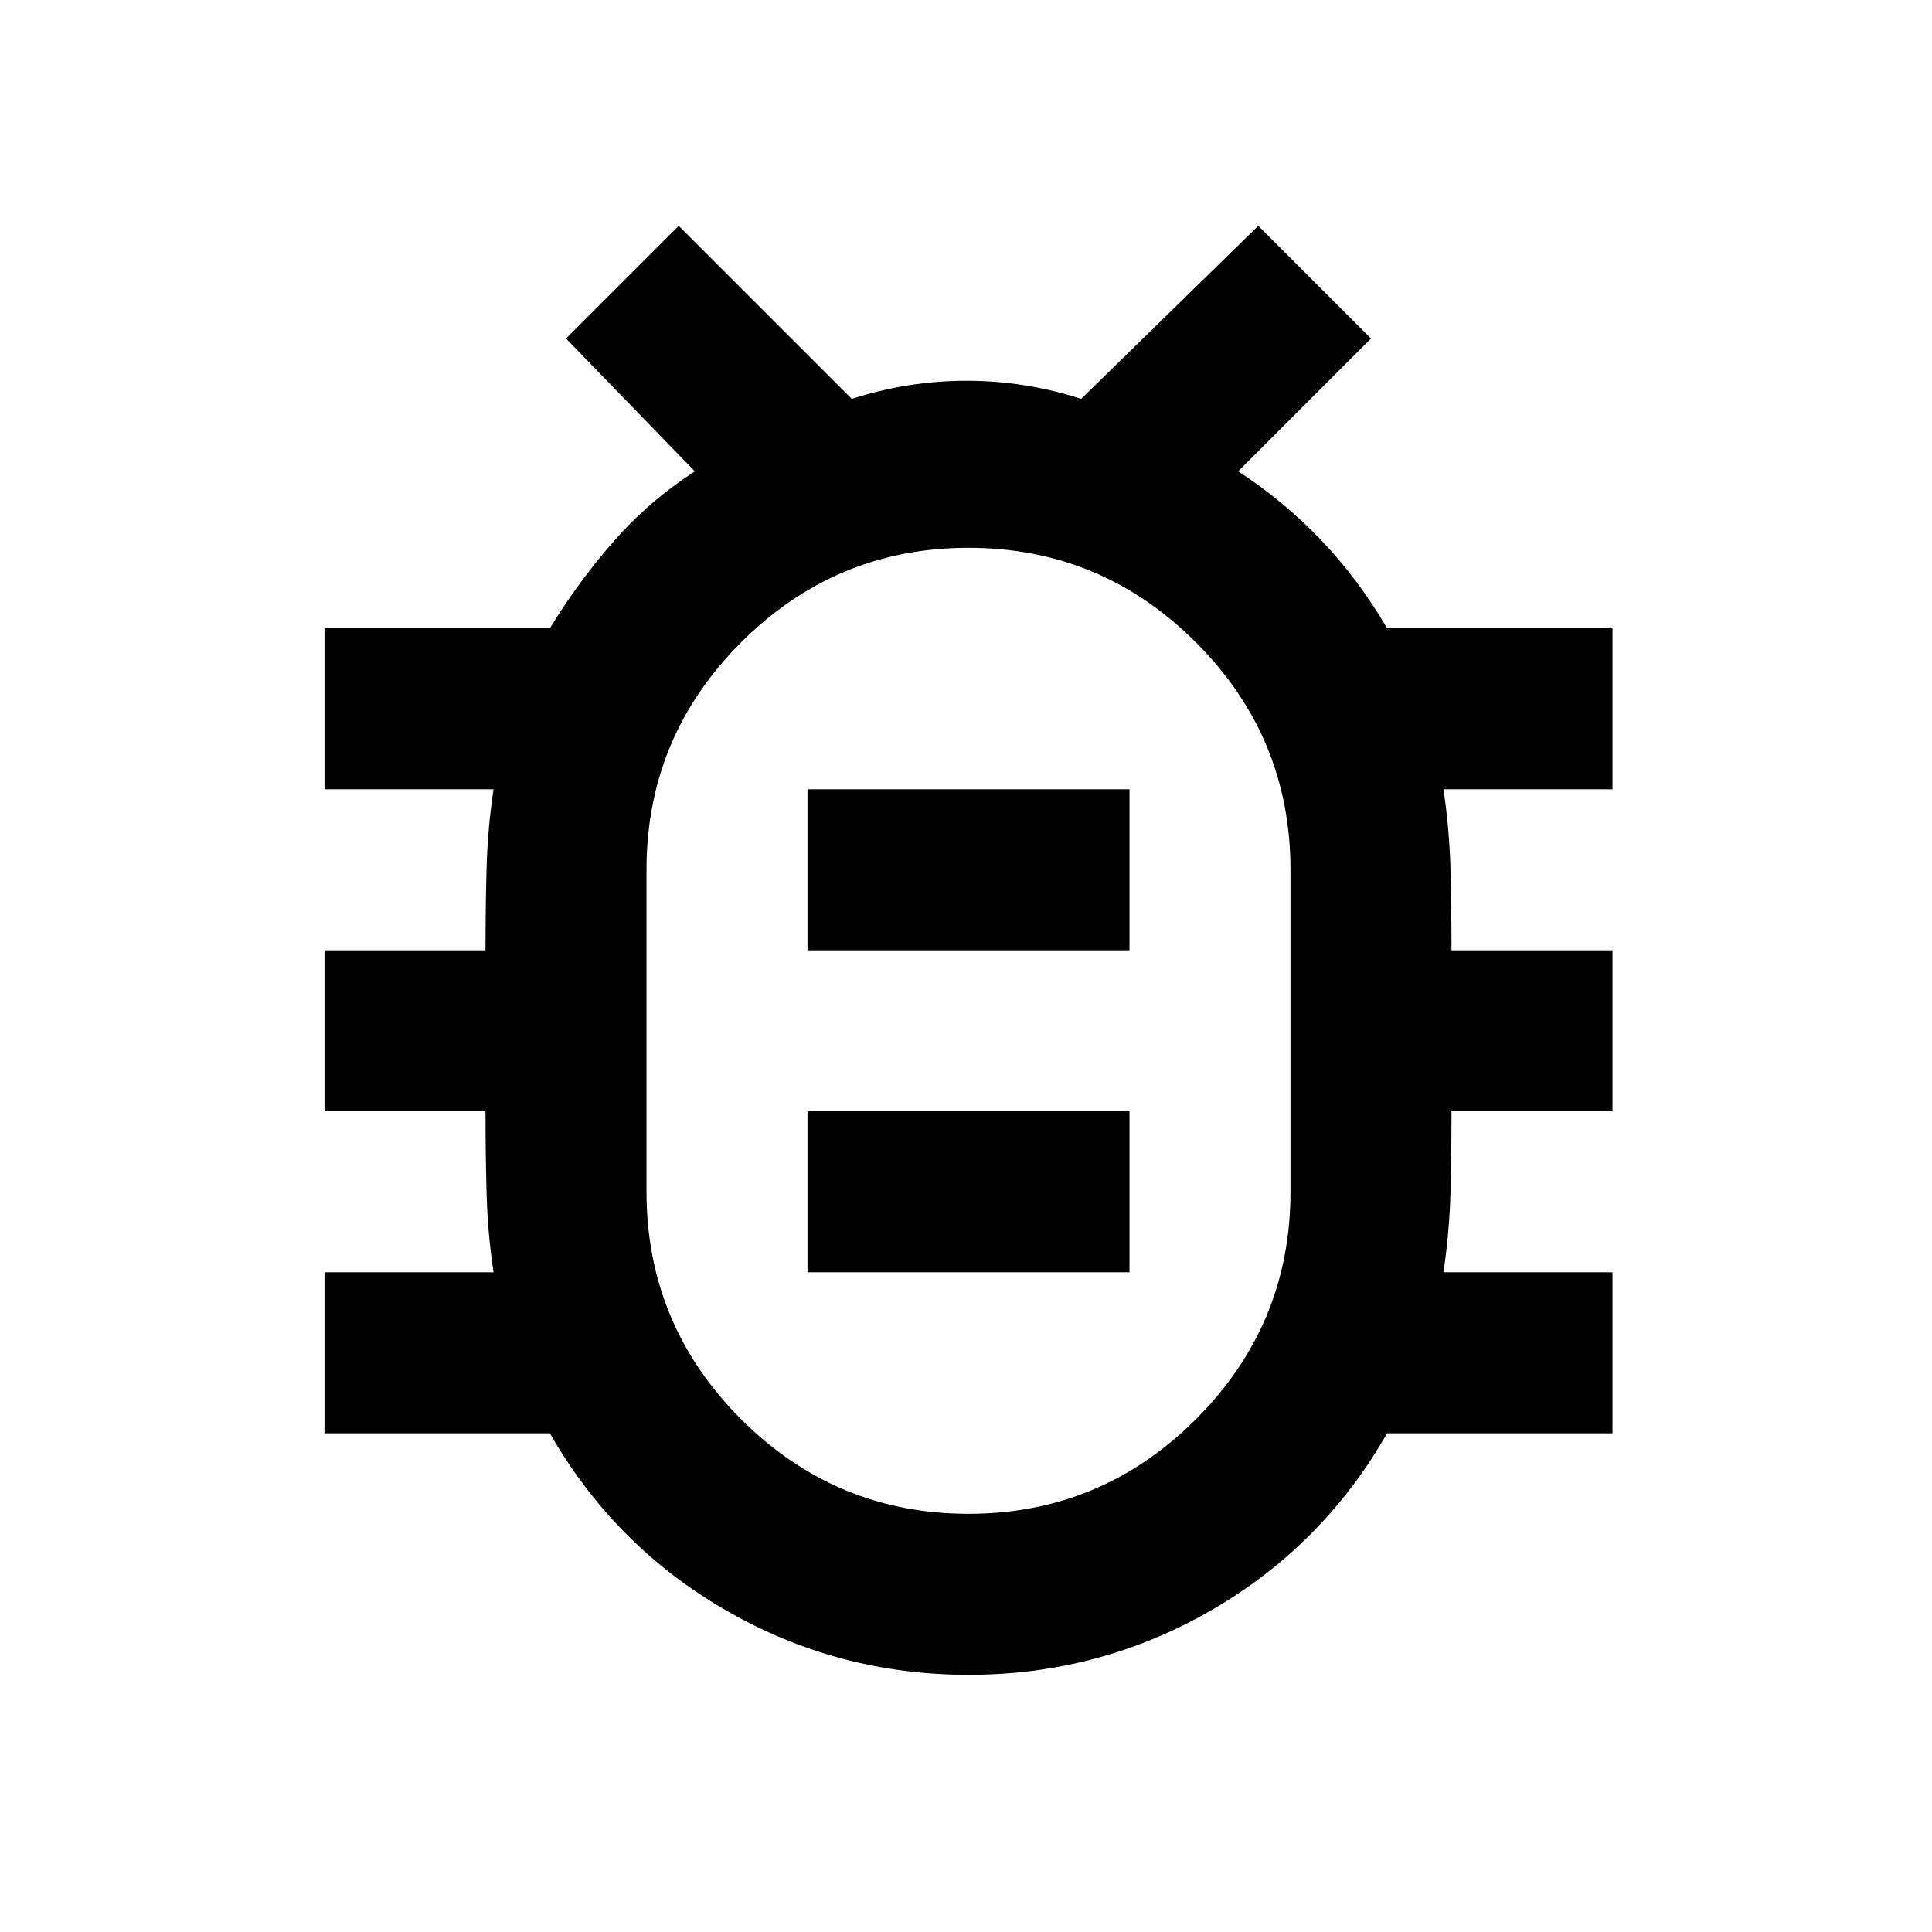
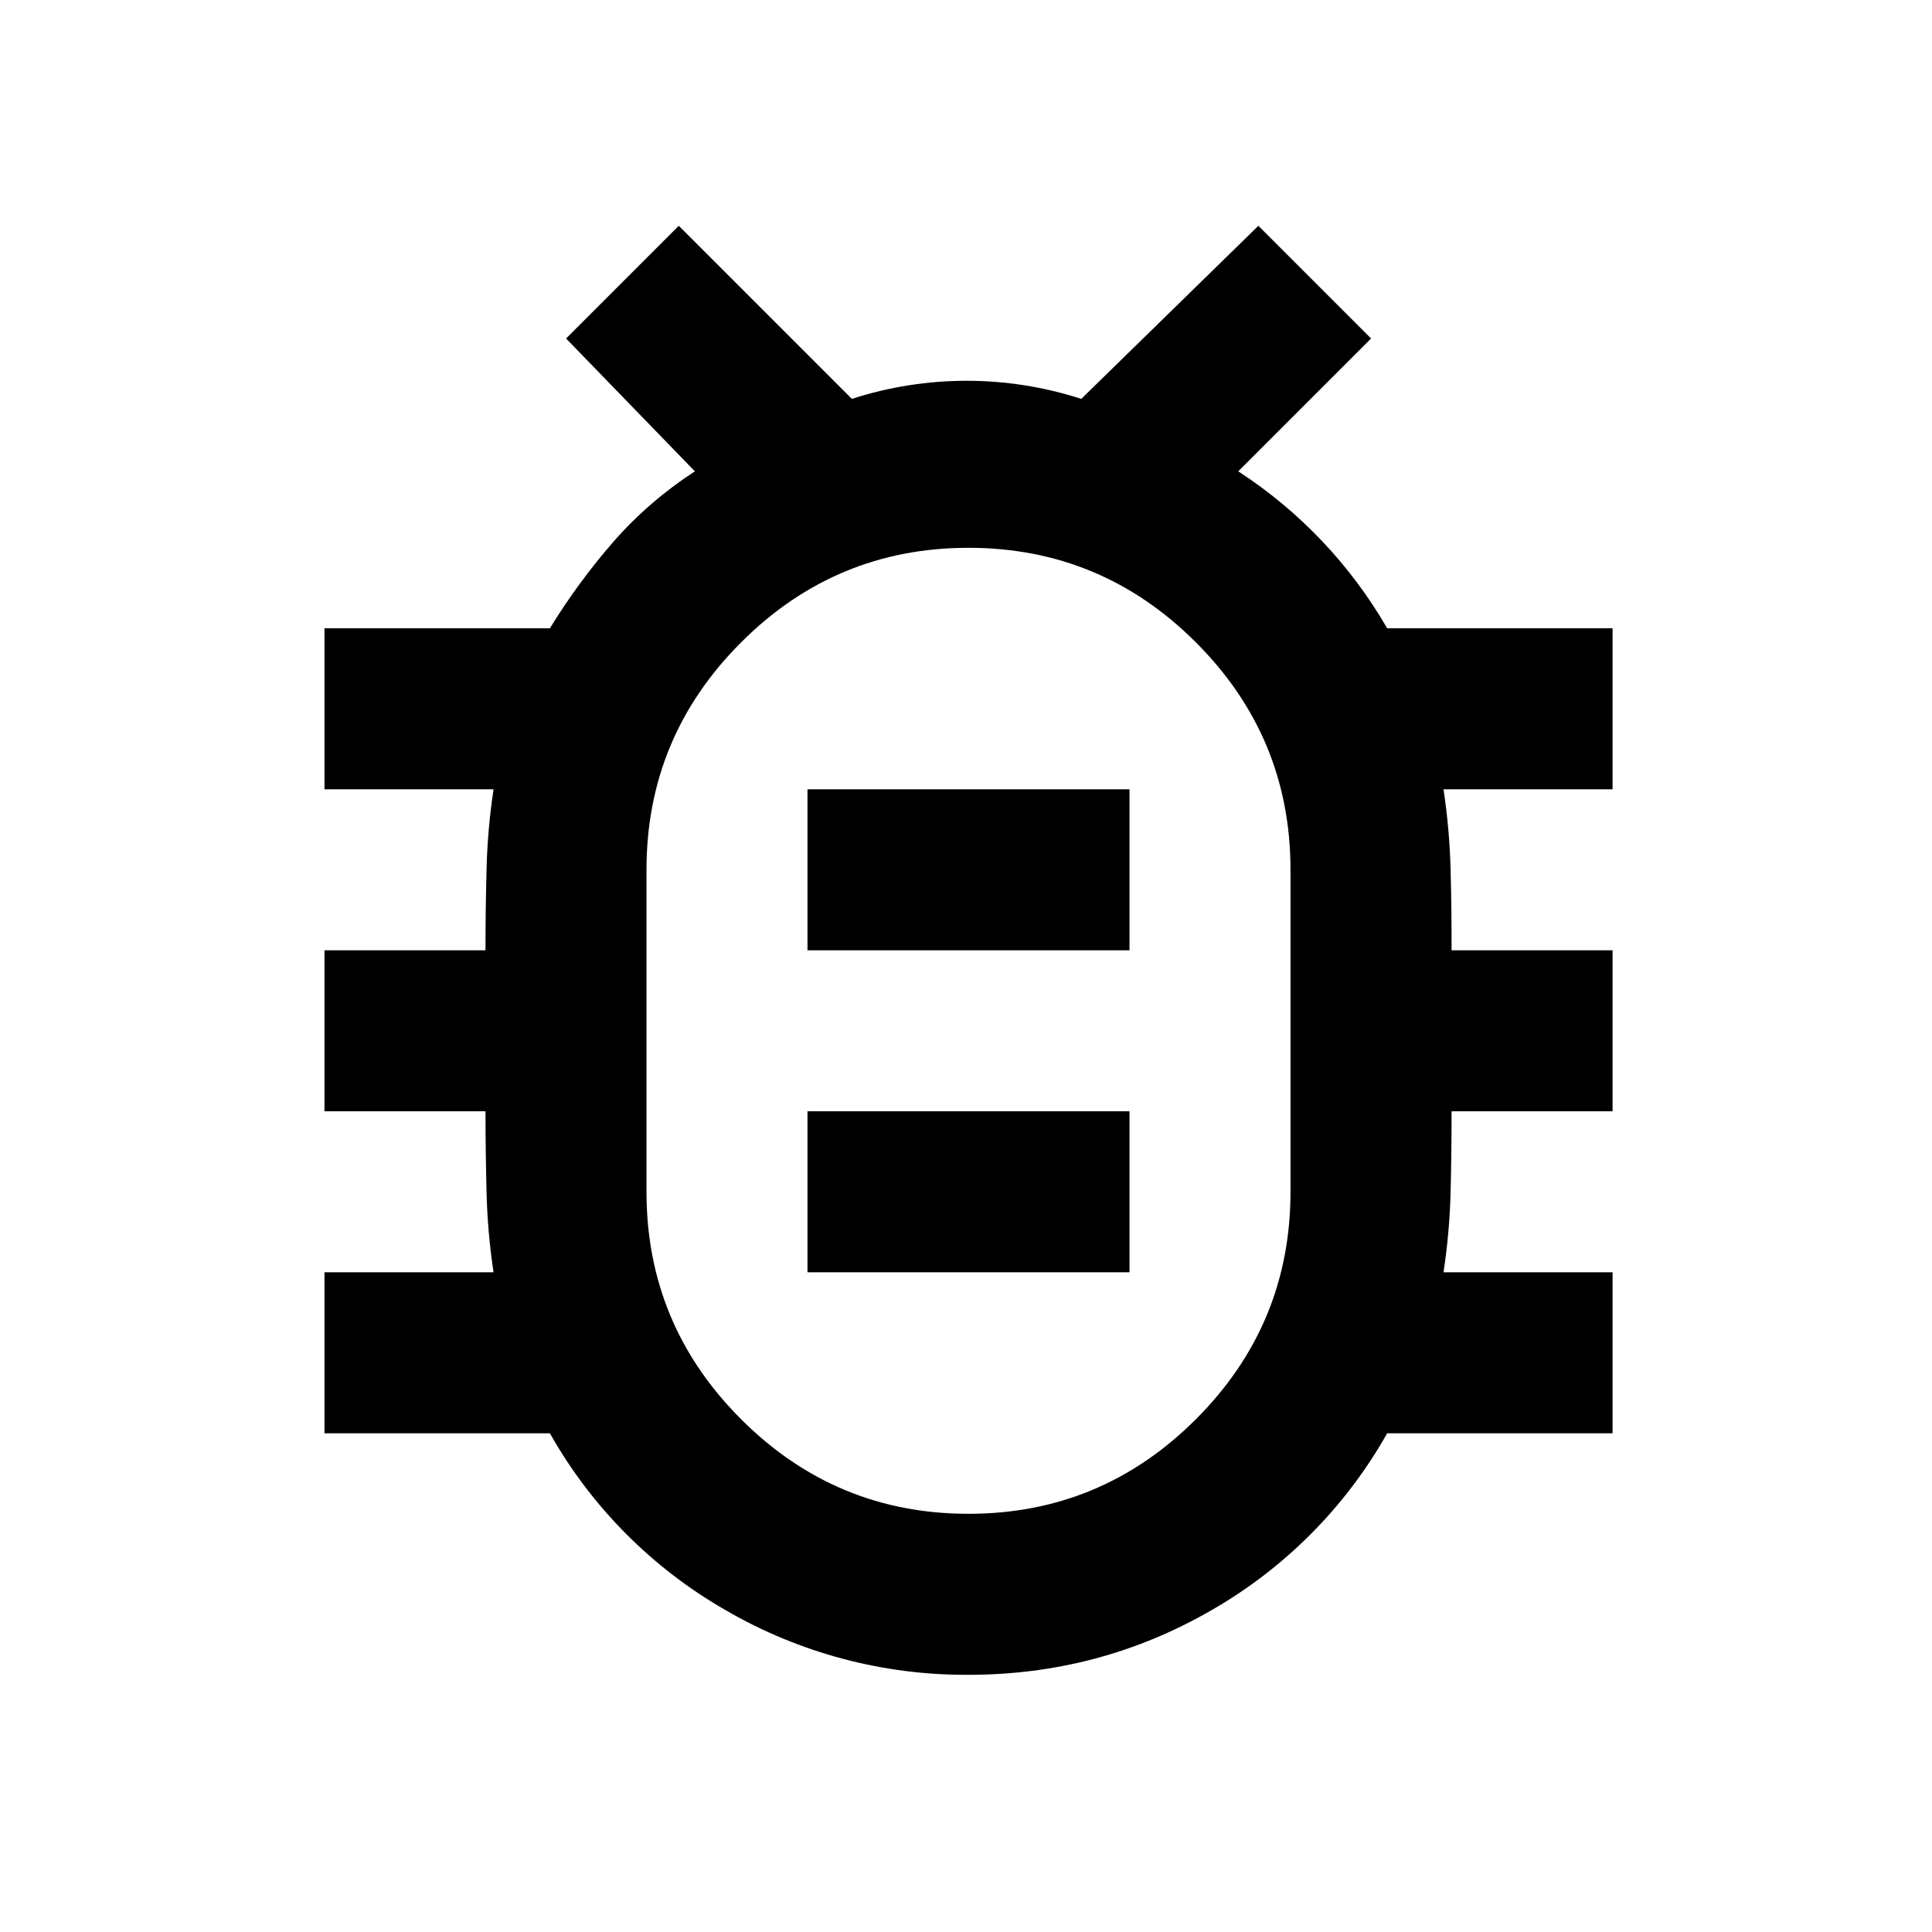
- <svg xmlns="http://www.w3.org/2000/svg" width="24" height="24" viewBox="0 0 24 24" fill="none">
-   <path d="M12.031 18.805C13.131 18.805 14.073 18.413 14.856 17.63C15.64 16.846 16.031 15.905 16.031 14.805V10.805C16.031 9.705 15.64 8.763 14.856 7.98C14.073 7.196 13.131 6.805 12.031 6.805C10.931 6.805 9.99 7.196 9.206 7.98C8.423 8.763 8.031 9.705 8.031 10.805V14.805C8.031 15.905 8.423 16.846 9.206 17.63C9.99 18.413 10.931 18.805 12.031 18.805ZM10.031 15.805H14.031V13.805H10.031V15.805ZM10.031 11.805H14.031V9.805H10.031V11.805ZM12.031 20.805C10.948 20.805 9.944 20.538 9.019 20.005C8.094 19.471 7.365 18.738 6.831 17.805H4.031V15.805H6.131C6.081 15.471 6.052 15.138 6.044 14.805C6.035 14.471 6.031 14.138 6.031 13.805H4.031V11.805H6.031C6.031 11.471 6.035 11.138 6.044 10.805C6.052 10.471 6.081 10.138 6.131 9.805H4.031V7.805H6.831C7.065 7.421 7.327 7.063 7.619 6.73C7.91 6.396 8.248 6.105 8.631 5.855L7.031 4.205L8.431 2.805L10.581 4.955C11.048 4.805 11.523 4.73 12.006 4.73C12.49 4.73 12.965 4.805 13.431 4.955L15.631 2.805L17.031 4.205L15.381 5.855C15.765 6.105 16.11 6.392 16.419 6.717C16.727 7.042 16.998 7.405 17.231 7.805H20.031V9.805H17.931C17.981 10.138 18.01 10.471 18.019 10.805C18.027 11.138 18.031 11.471 18.031 11.805H20.031V13.805H18.031C18.031 14.138 18.027 14.471 18.019 14.805C18.01 15.138 17.981 15.471 17.931 15.805H20.031V17.805H17.231C16.698 18.738 15.969 19.471 15.044 20.005C14.119 20.538 13.115 20.805 12.031 20.805Z" fill="currentColor" />
+ <svg xmlns="http://www.w3.org/2000/svg" width="24" height="24" fill="none">
+   <path fill="currentColor" d="M12.031 18.805q1.65 0 2.825-1.175t1.175-2.825v-4q0-1.65-1.175-2.825t-2.825-1.175T9.206 7.98t-1.175 2.825v4q0 1.65 1.175 2.825t2.825 1.175m-2-3h4v-2h-4zm0-4h4v-2h-4zm2 9a5.93 5.93 0 0 1-3.012-.8 5.84 5.84 0 0 1-2.188-2.2h-2.8v-2h2.1a8 8 0 0 1-.087-1 40 40 0 0 1-.013-1h-2v-2h2q0-.5.013-1a8 8 0 0 1 .087-1h-2.1v-2h2.8A8 8 0 0 1 7.62 6.73q.437-.5 1.012-.875l-1.6-1.65 1.4-1.4 2.15 2.15a4.63 4.63 0 0 1 2.85 0l2.2-2.15 1.4 1.4-1.65 1.65a5.76 5.76 0 0 1 1.85 1.95h2.8v2h-2.1q.075.5.088 1t.012 1h2v2h-2q0 .5-.012 1a8 8 0 0 1-.088 1h2.1v2h-2.8a5.84 5.84 0 0 1-2.187 2.2q-1.388.8-3.013.8" />
</svg>
